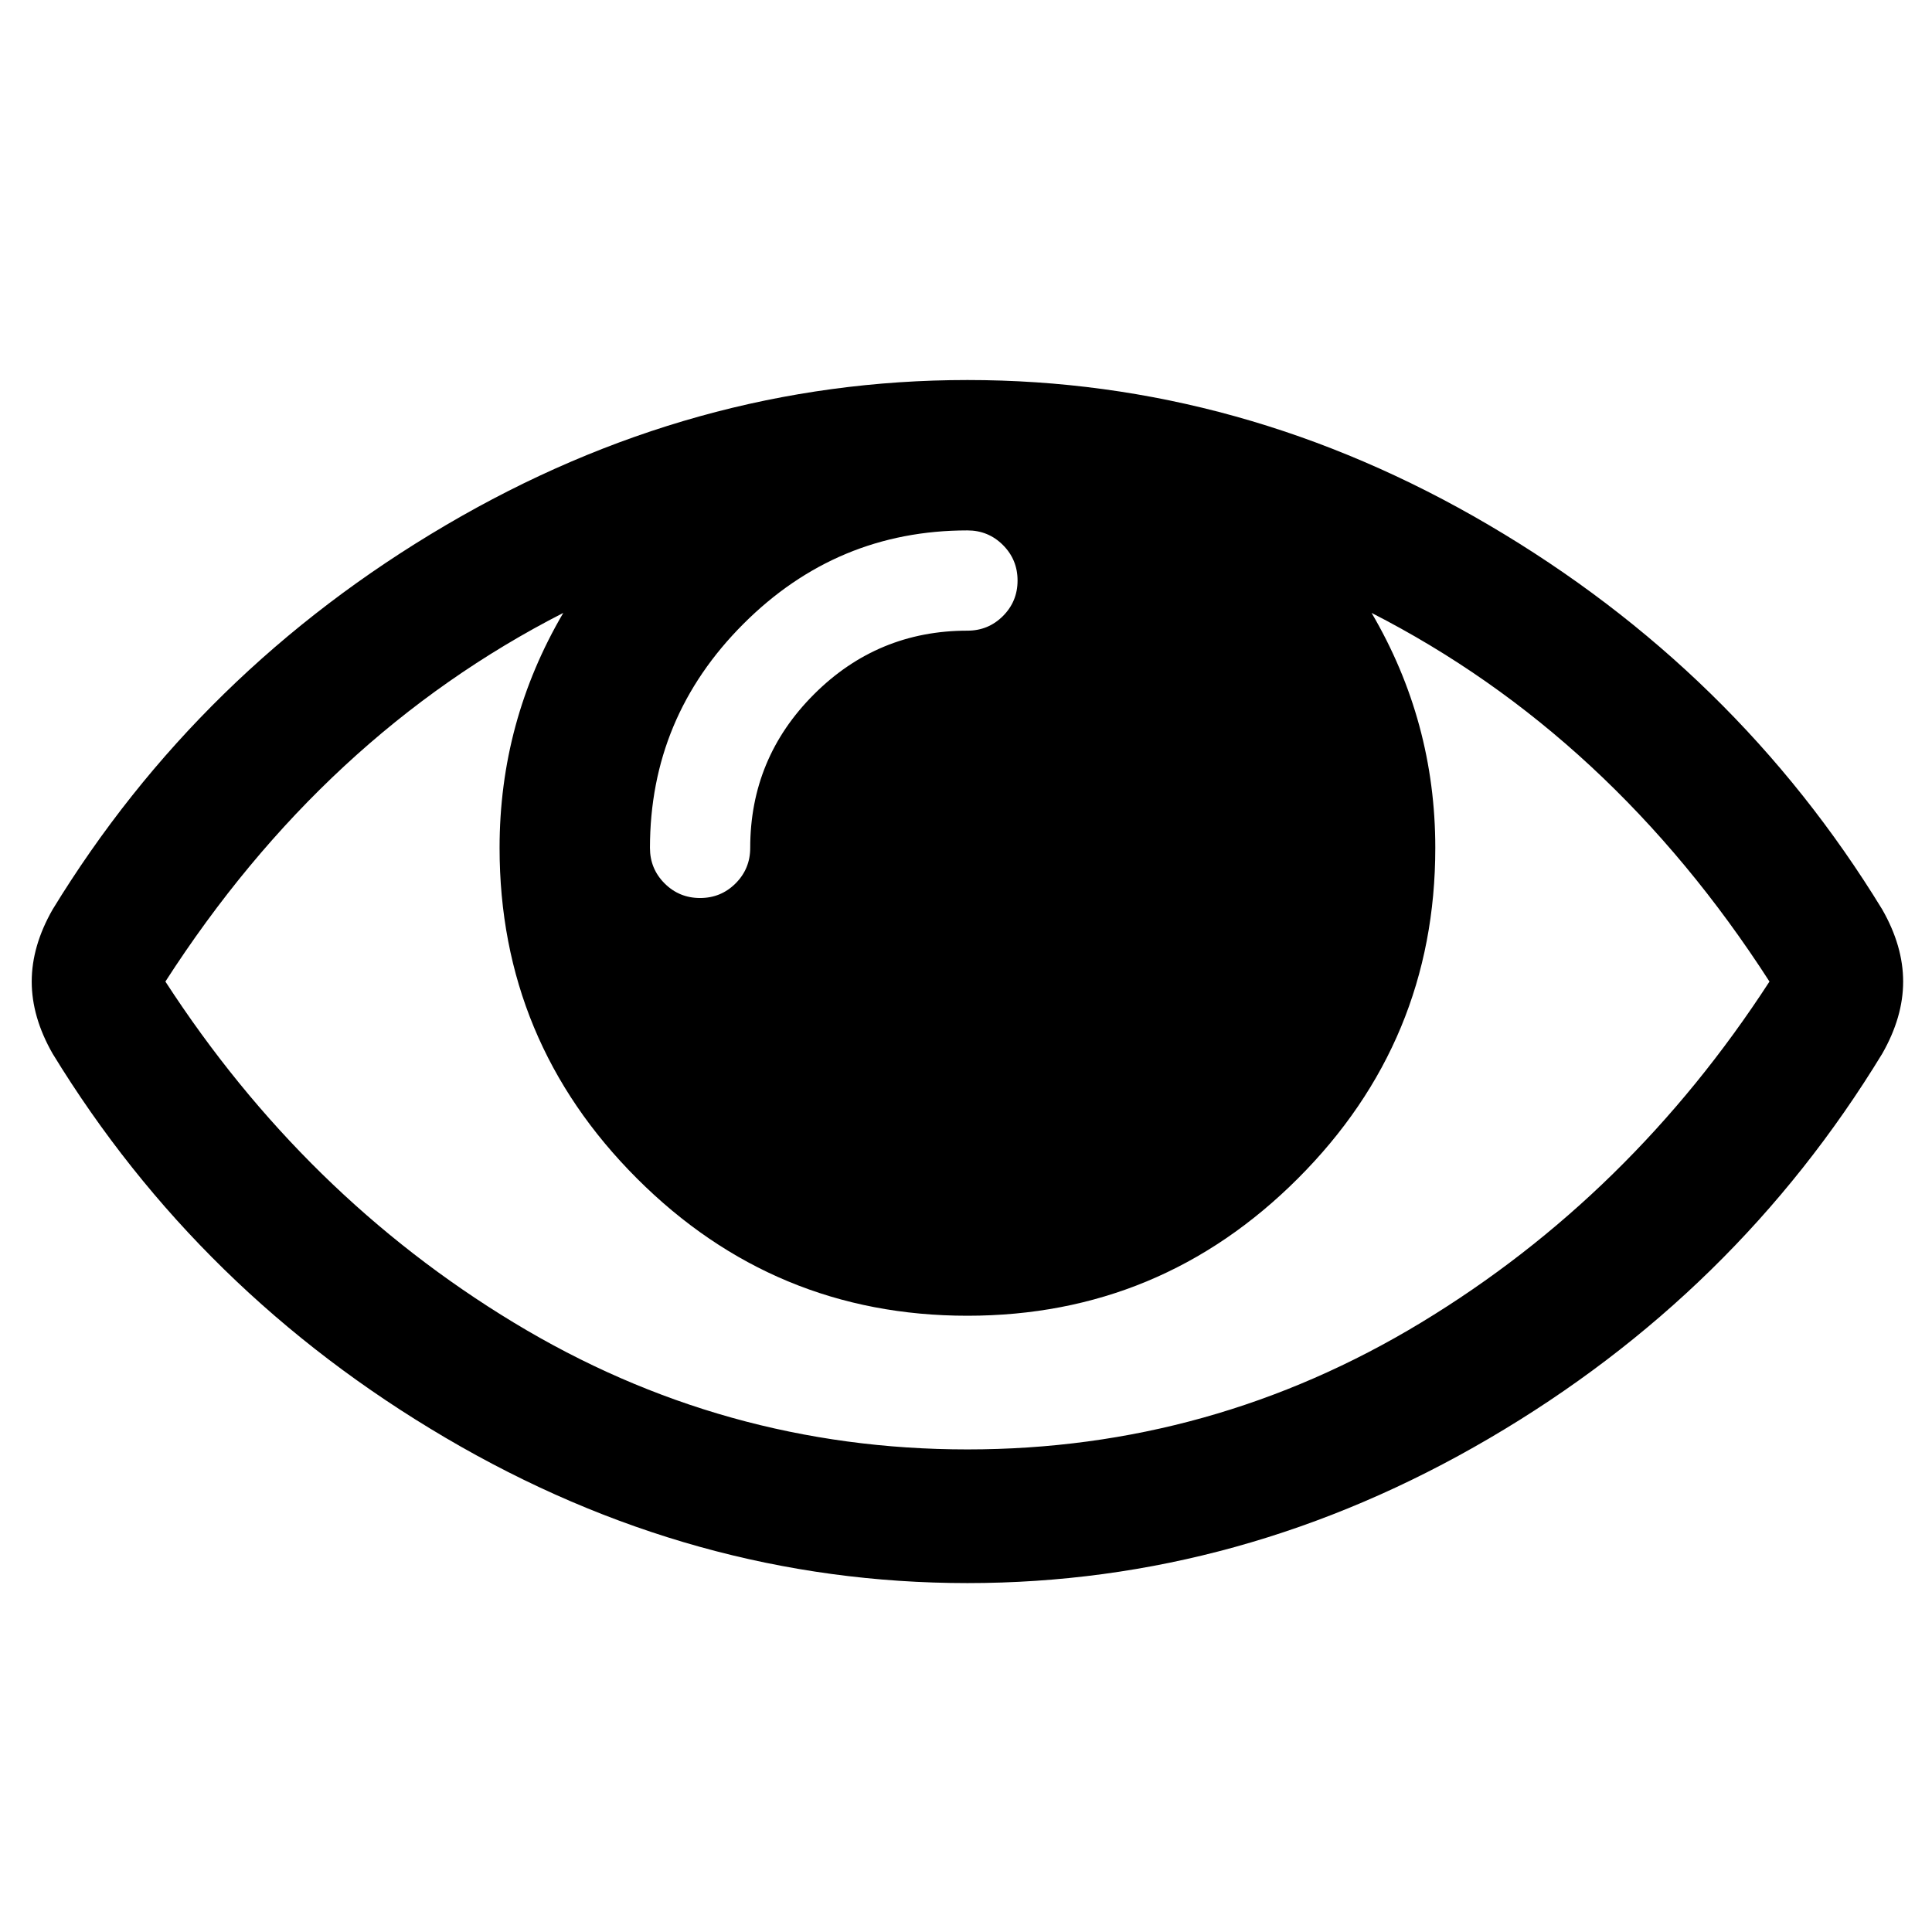
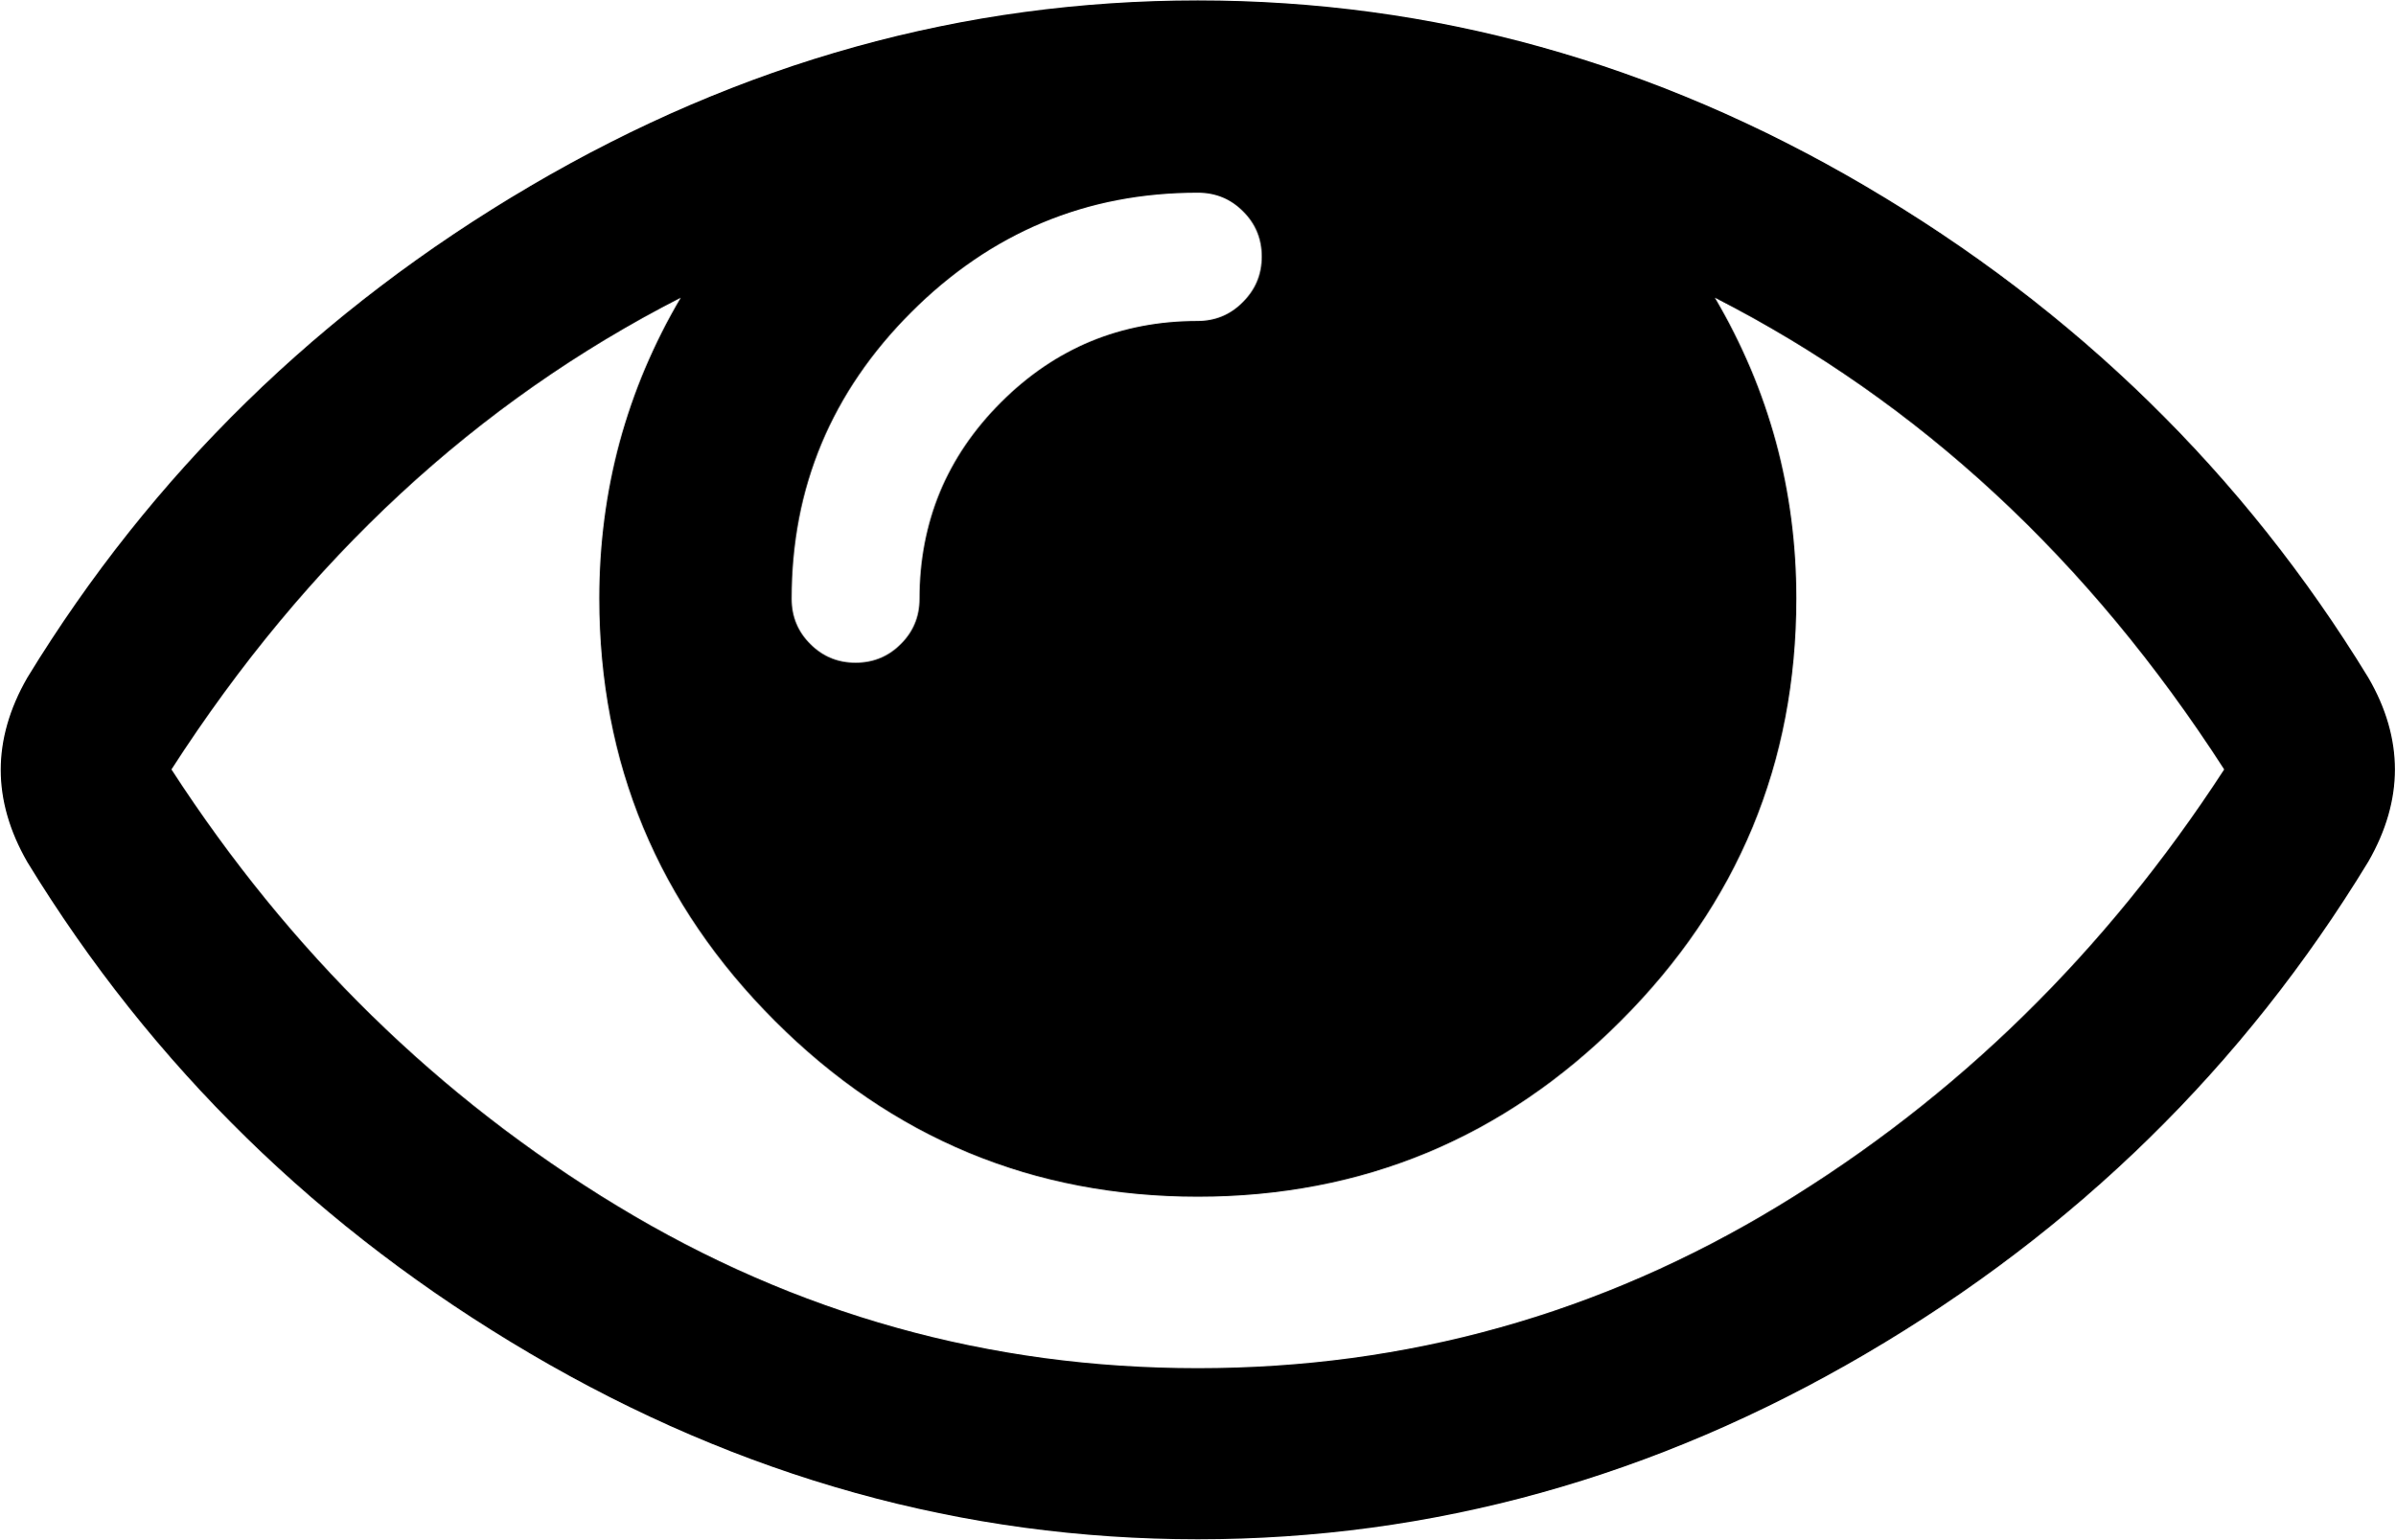
- <svg xmlns="http://www.w3.org/2000/svg" viewBox="0 -256 1850 1850" id="svg2" version="1.1" width="100%" height="100%">
-   <defs id="defs10" />
-   <g transform="matrix(1,0,0,-1,30.37288,1259.898)" id="g4">
-     <path d="m 1664,576 q -152,236 -381,353 61,-104 61,-225 0,-185 -131.5,-316.5 Q 1081,256 896,256 711,256 579.5,387.5 448,519 448,704 448,825 509,929 280,812 128,576 261,371 461.5,249.5 662,128 896,128 1130,128 1330.5,249.5 1531,371 1664,576 z M 944,960 q 0,20 -14,34 -14,14 -34,14 -125,0 -214.5,-89.5 Q 592,829 592,704 q 0,-20 14,-34 14,-14 34,-14 20,0 34,14 14,14 14,34 0,86 61,147 61,61 147,61 20,0 34,14 14,14 14,34 z m 848,-384 q 0,-34 -20,-69 Q 1632,277 1395.5,138.5 1159,0 896,0 633,0 396.5,139 160,278 20,507 0,542 0,576 q 0,34 20,69 140,229 376.5,368 236.5,139 499.5,139 263,0 499.5,-139 236.5,-139 376.5,-368 20,-35 20,-69 z" id="path6" style="fill:currentColor" />
+ <svg xmlns="http://www.w3.org/2000/svg" version="1.1" id="svg2" x="0px" y="0px" viewBox="0 0 576.6 370.7" style="enable-background:new 0 0 576.6 370.7;" xml:space="preserve">
+   <g id="g4" transform="matrix(1,0,0,-1,30.37288,1259.898)">
+     <path id="path6" d="M505.1,1074.6c-32.6,50.6-73.5,88.5-122.6,113.6   c13.1-22.3,19.6-46.4,19.6-72.4c0-39.7-14.1-73.6-42.3-101.8c-28.2-28.2-62.2-42.3-101.8-42.3s-73.6,14.1-101.8,42.3   s-42.3,62.2-42.3,101.8c0,26,6.5,50.1,19.6,72.4c-49.1-25.1-90-63-122.6-113.6c28.5-44,64.3-79,107.3-105.1s89.6-39.1,139.8-39.1   s96.8,13,139.8,39.1S476.5,1030.6,505.1,1074.6z M273.4,1198.1c0,4.3-1.5,7.9-4.5,10.9c-3,3-6.6,4.5-10.9,4.5   c-26.8,0-49.8-9.6-69-28.8s-28.8-42.2-28.8-69c0-4.3,1.5-7.9,4.5-10.9s6.6-4.5,10.9-4.5s7.9,1.5,10.9,4.5s4.5,6.6,4.5,10.9   c0,18.4,6.5,34.2,19.6,47.3s28.9,19.6,47.3,19.6c4.3,0,7.9,1.5,10.9,4.5C271.9,1190.2,273.4,1193.8,273.4,1198.1z M546.2,1074.6   c0-7.3-2.1-14.7-6.4-22.2c-30-49.3-70.4-88.9-121.1-118.6s-104.3-44.6-160.7-44.6s-110,14.9-160.7,44.7   c-50.7,29.8-91.1,69.3-121.1,118.4c-4.3,7.5-6.4,14.9-6.4,22.2s2.1,14.7,6.4,22.2c30,49.1,70.4,88.6,121.1,118.4   c50.7,29.8,104.3,44.7,160.7,44.7s110-14.9,160.7-44.7c50.7-29.8,91.1-69.3,121.1-118.4C544.1,1089.3,546.2,1081.9,546.2,1074.6z" />
  </g>
</svg>
